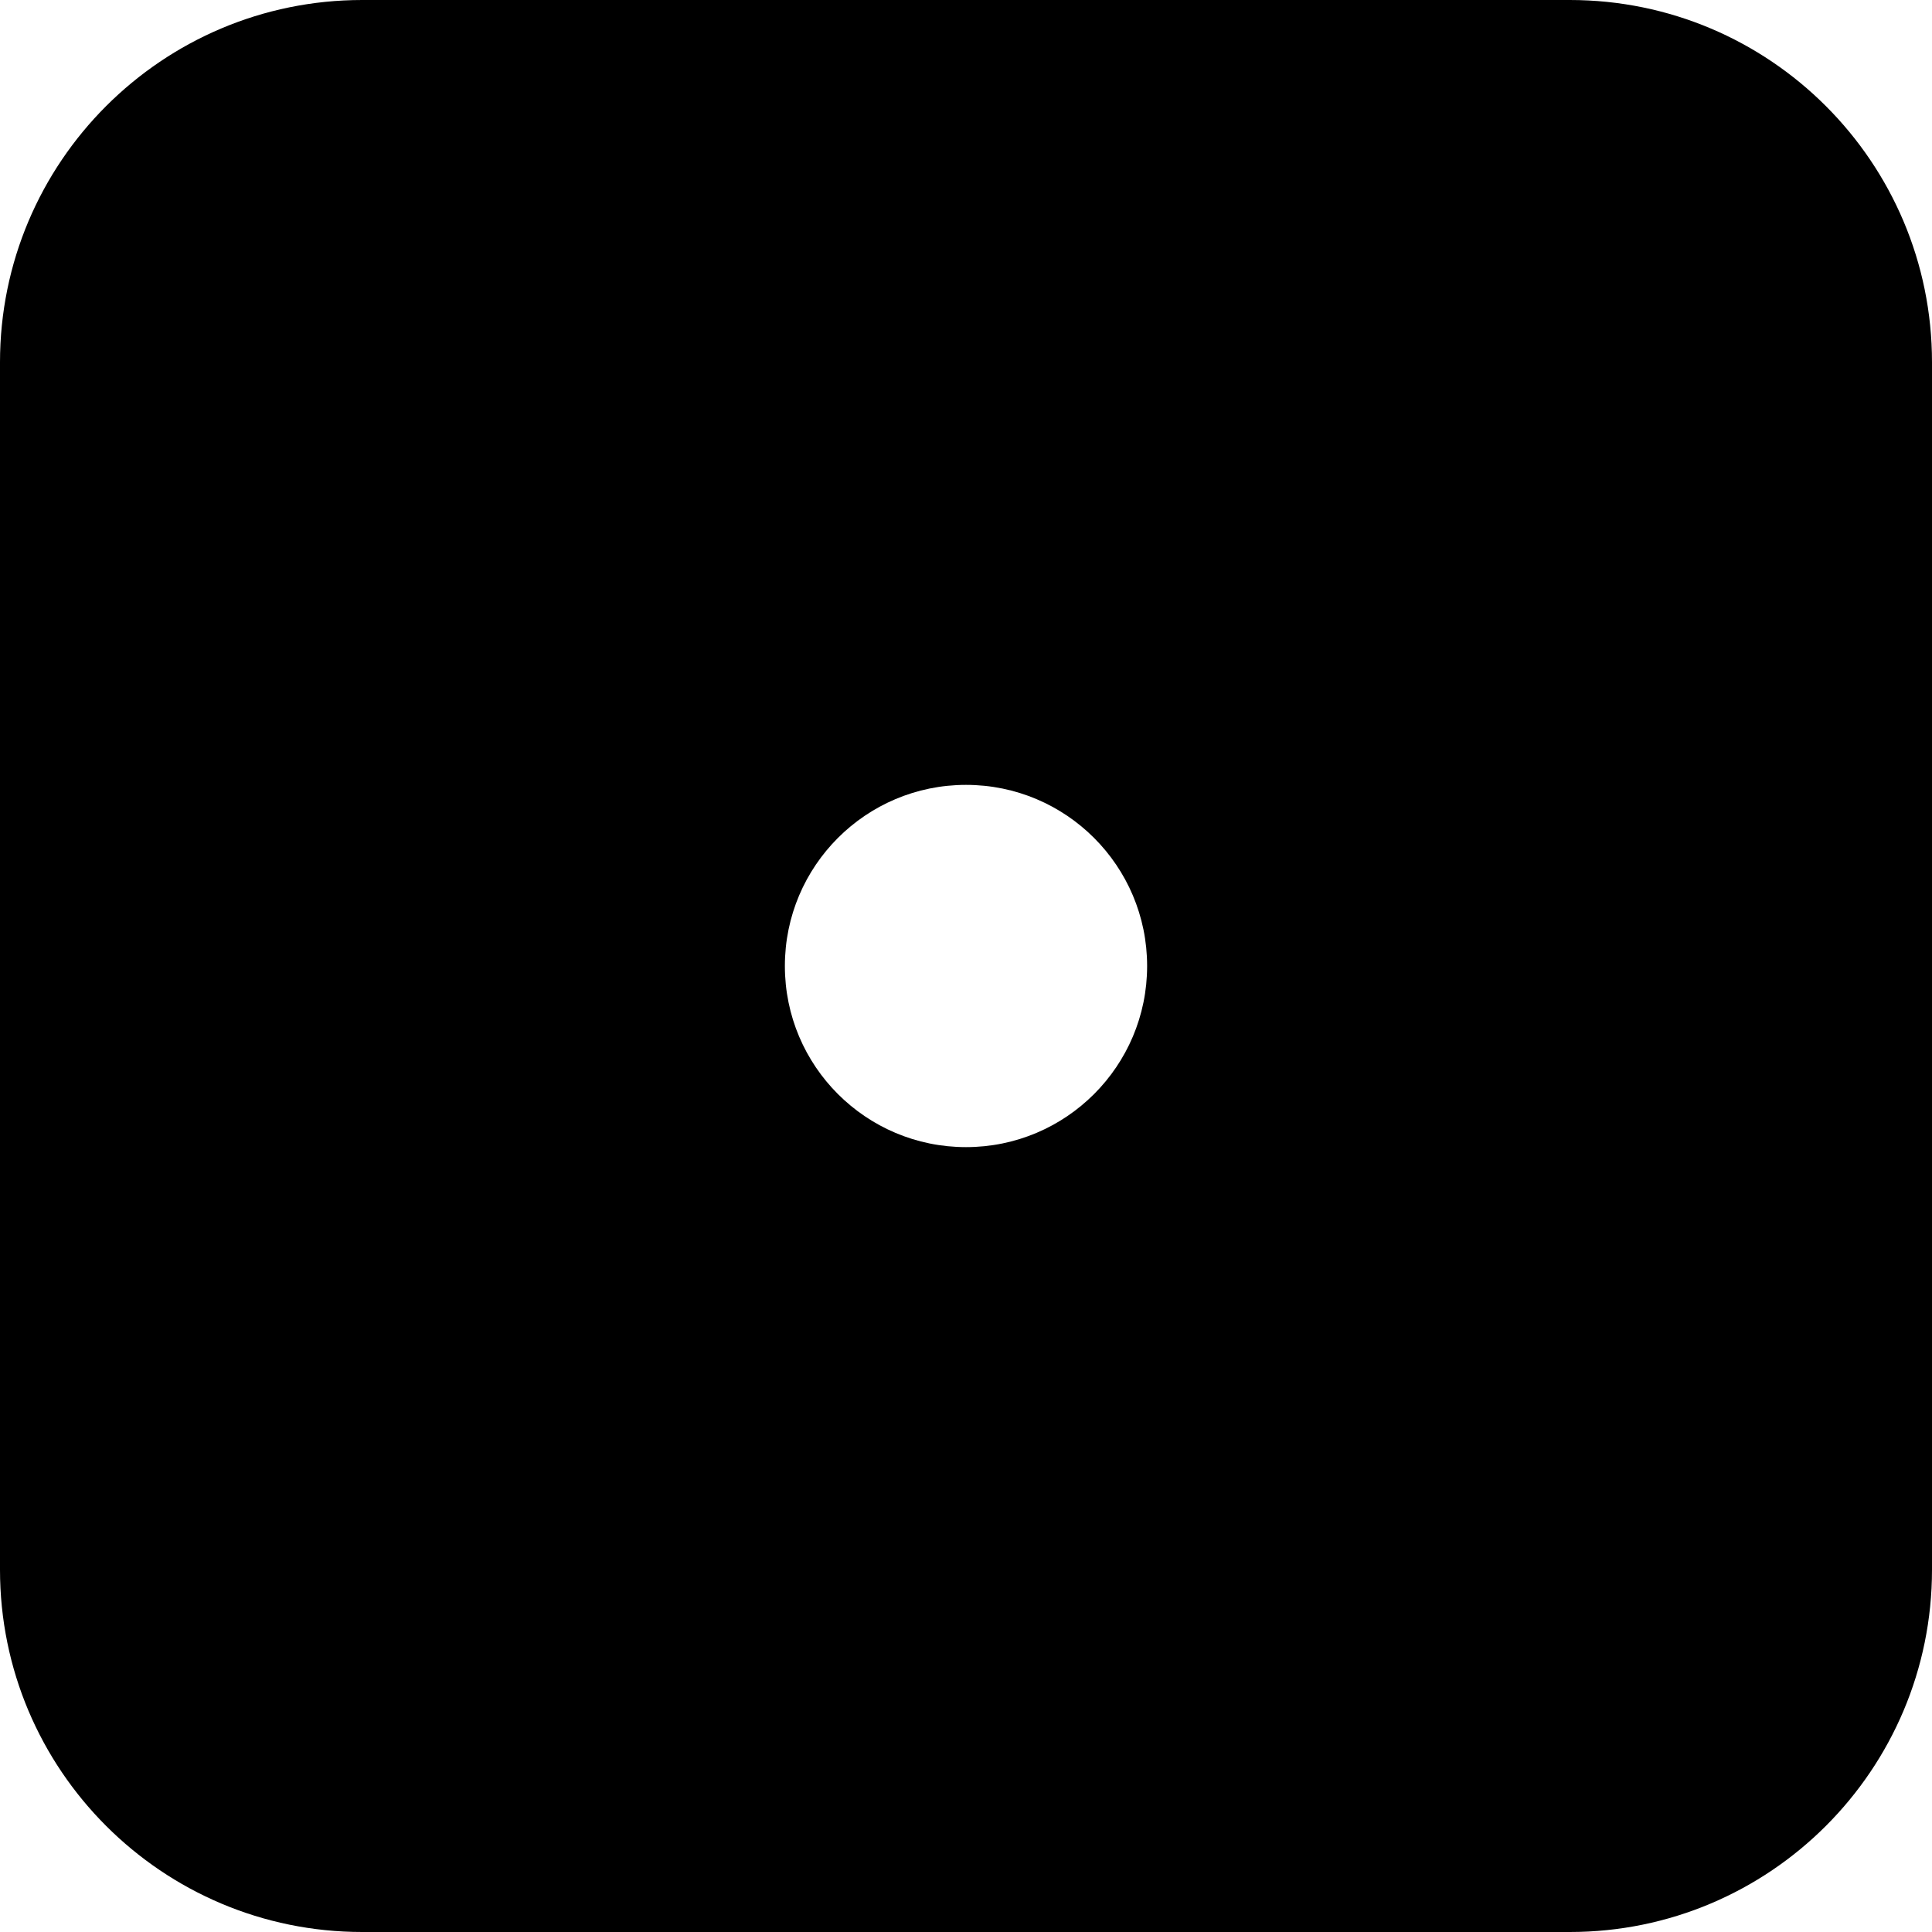
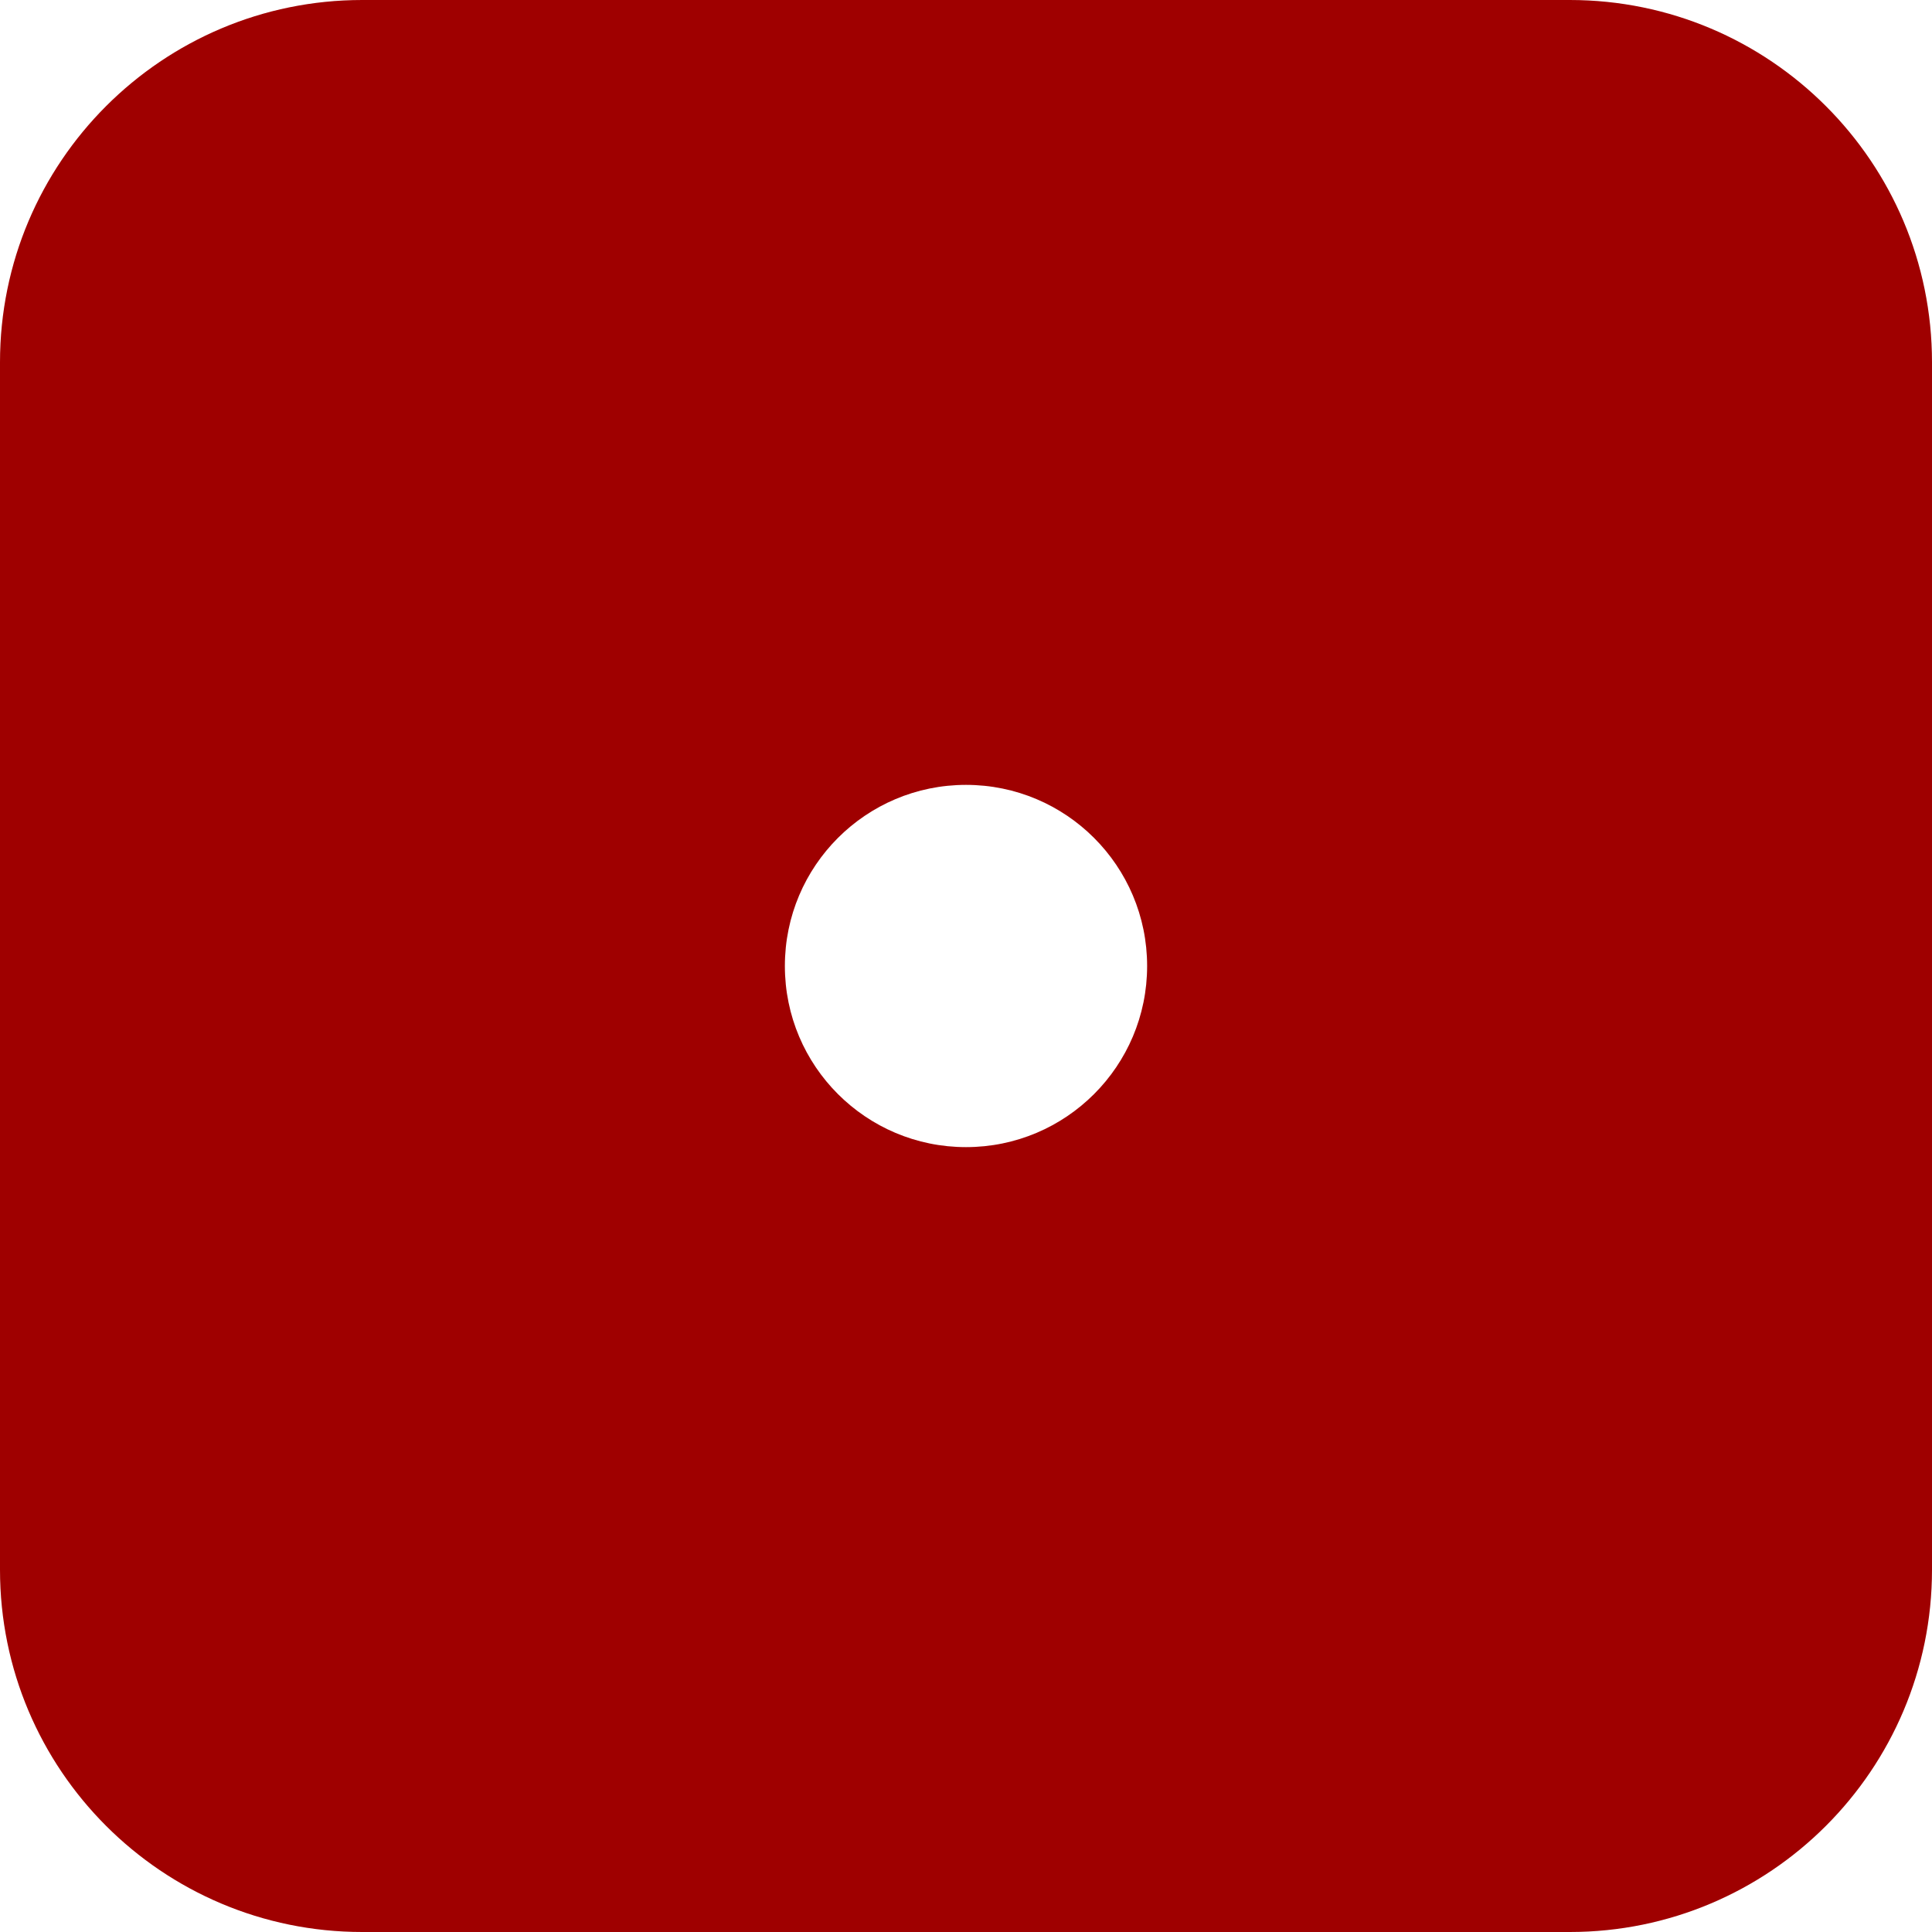
- <svg xmlns="http://www.w3.org/2000/svg" width="16px" height="16px" viewBox="0 0 16 16" fill="currentColor" class="bi bi-dice-1-fill">
+ <svg xmlns="http://www.w3.org/2000/svg" width="16px" height="16px" viewBox="0 0 16 16" fill="#9f0000" class="bi bi-dice-1-fill">
  <path d="M3 0a3 3 0 0 0-3 3v10a3 3 0 0 0 3 3h10a3 3 0 0 0 3-3V3a3 3 0 0 0-3-3H3zm5 9.5a1.5 1.5 0 1 1 0-3 1.5 1.5 0 0 1 0 3z" />
</svg>
